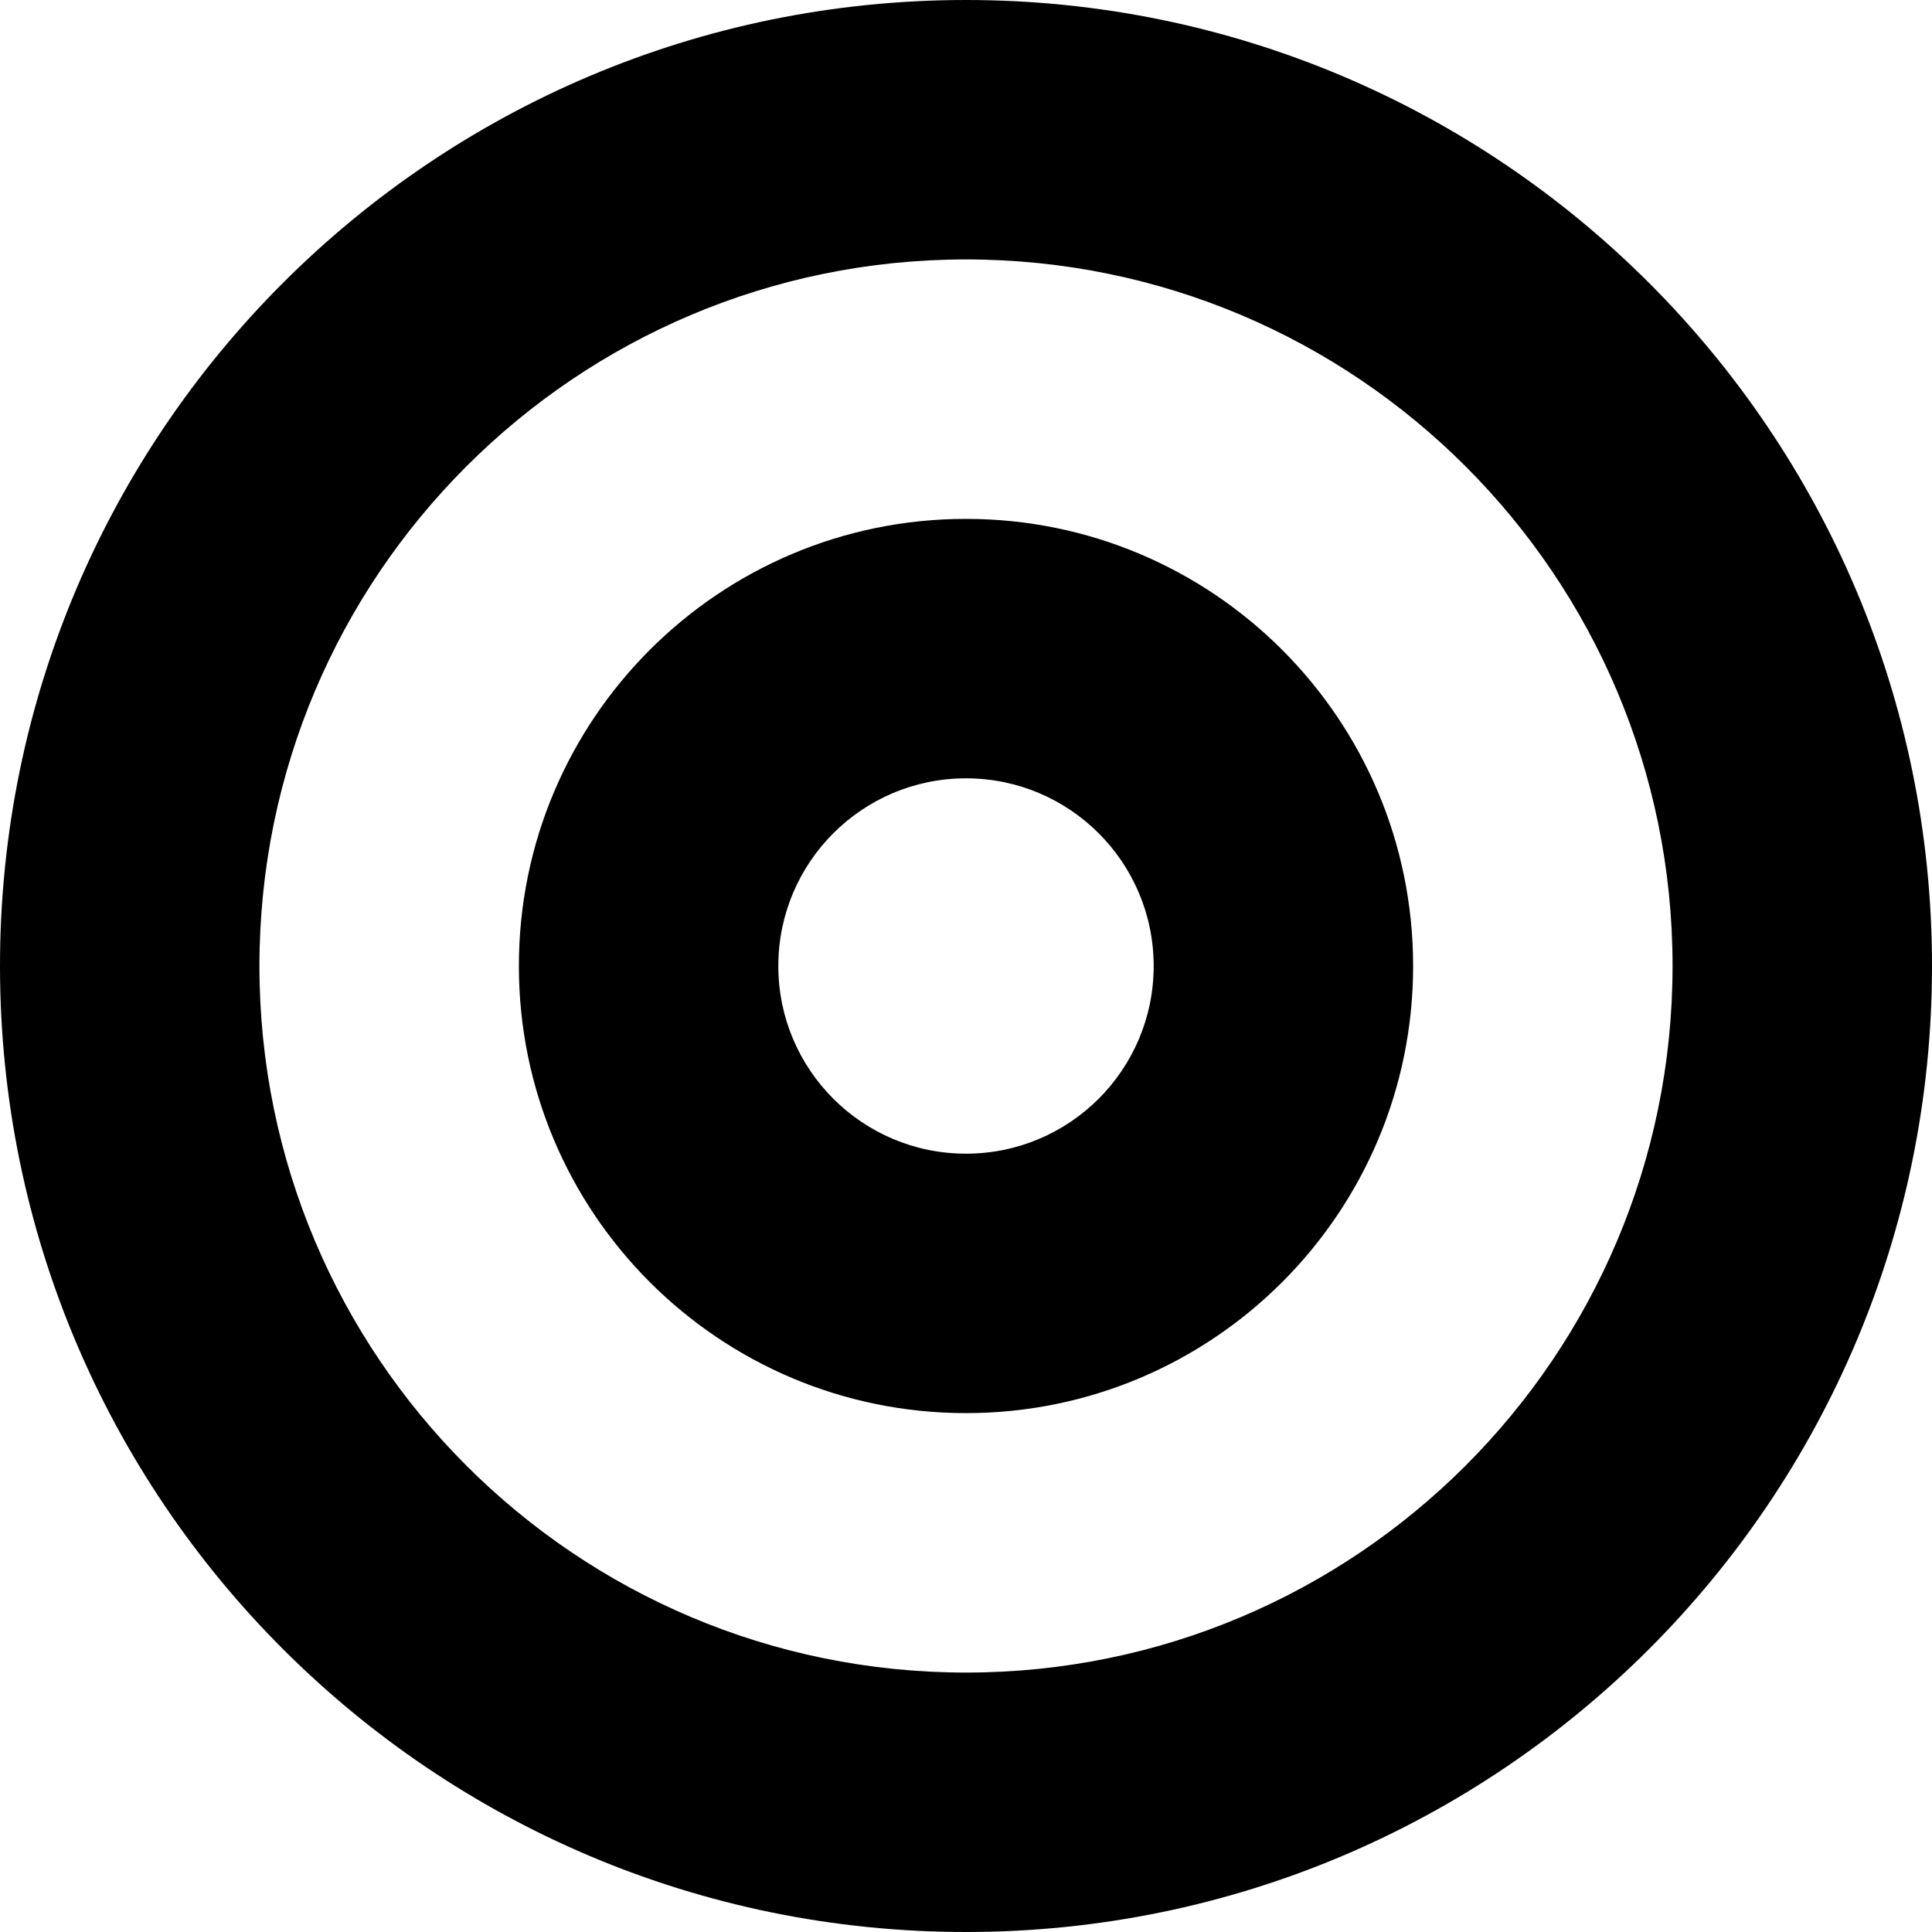
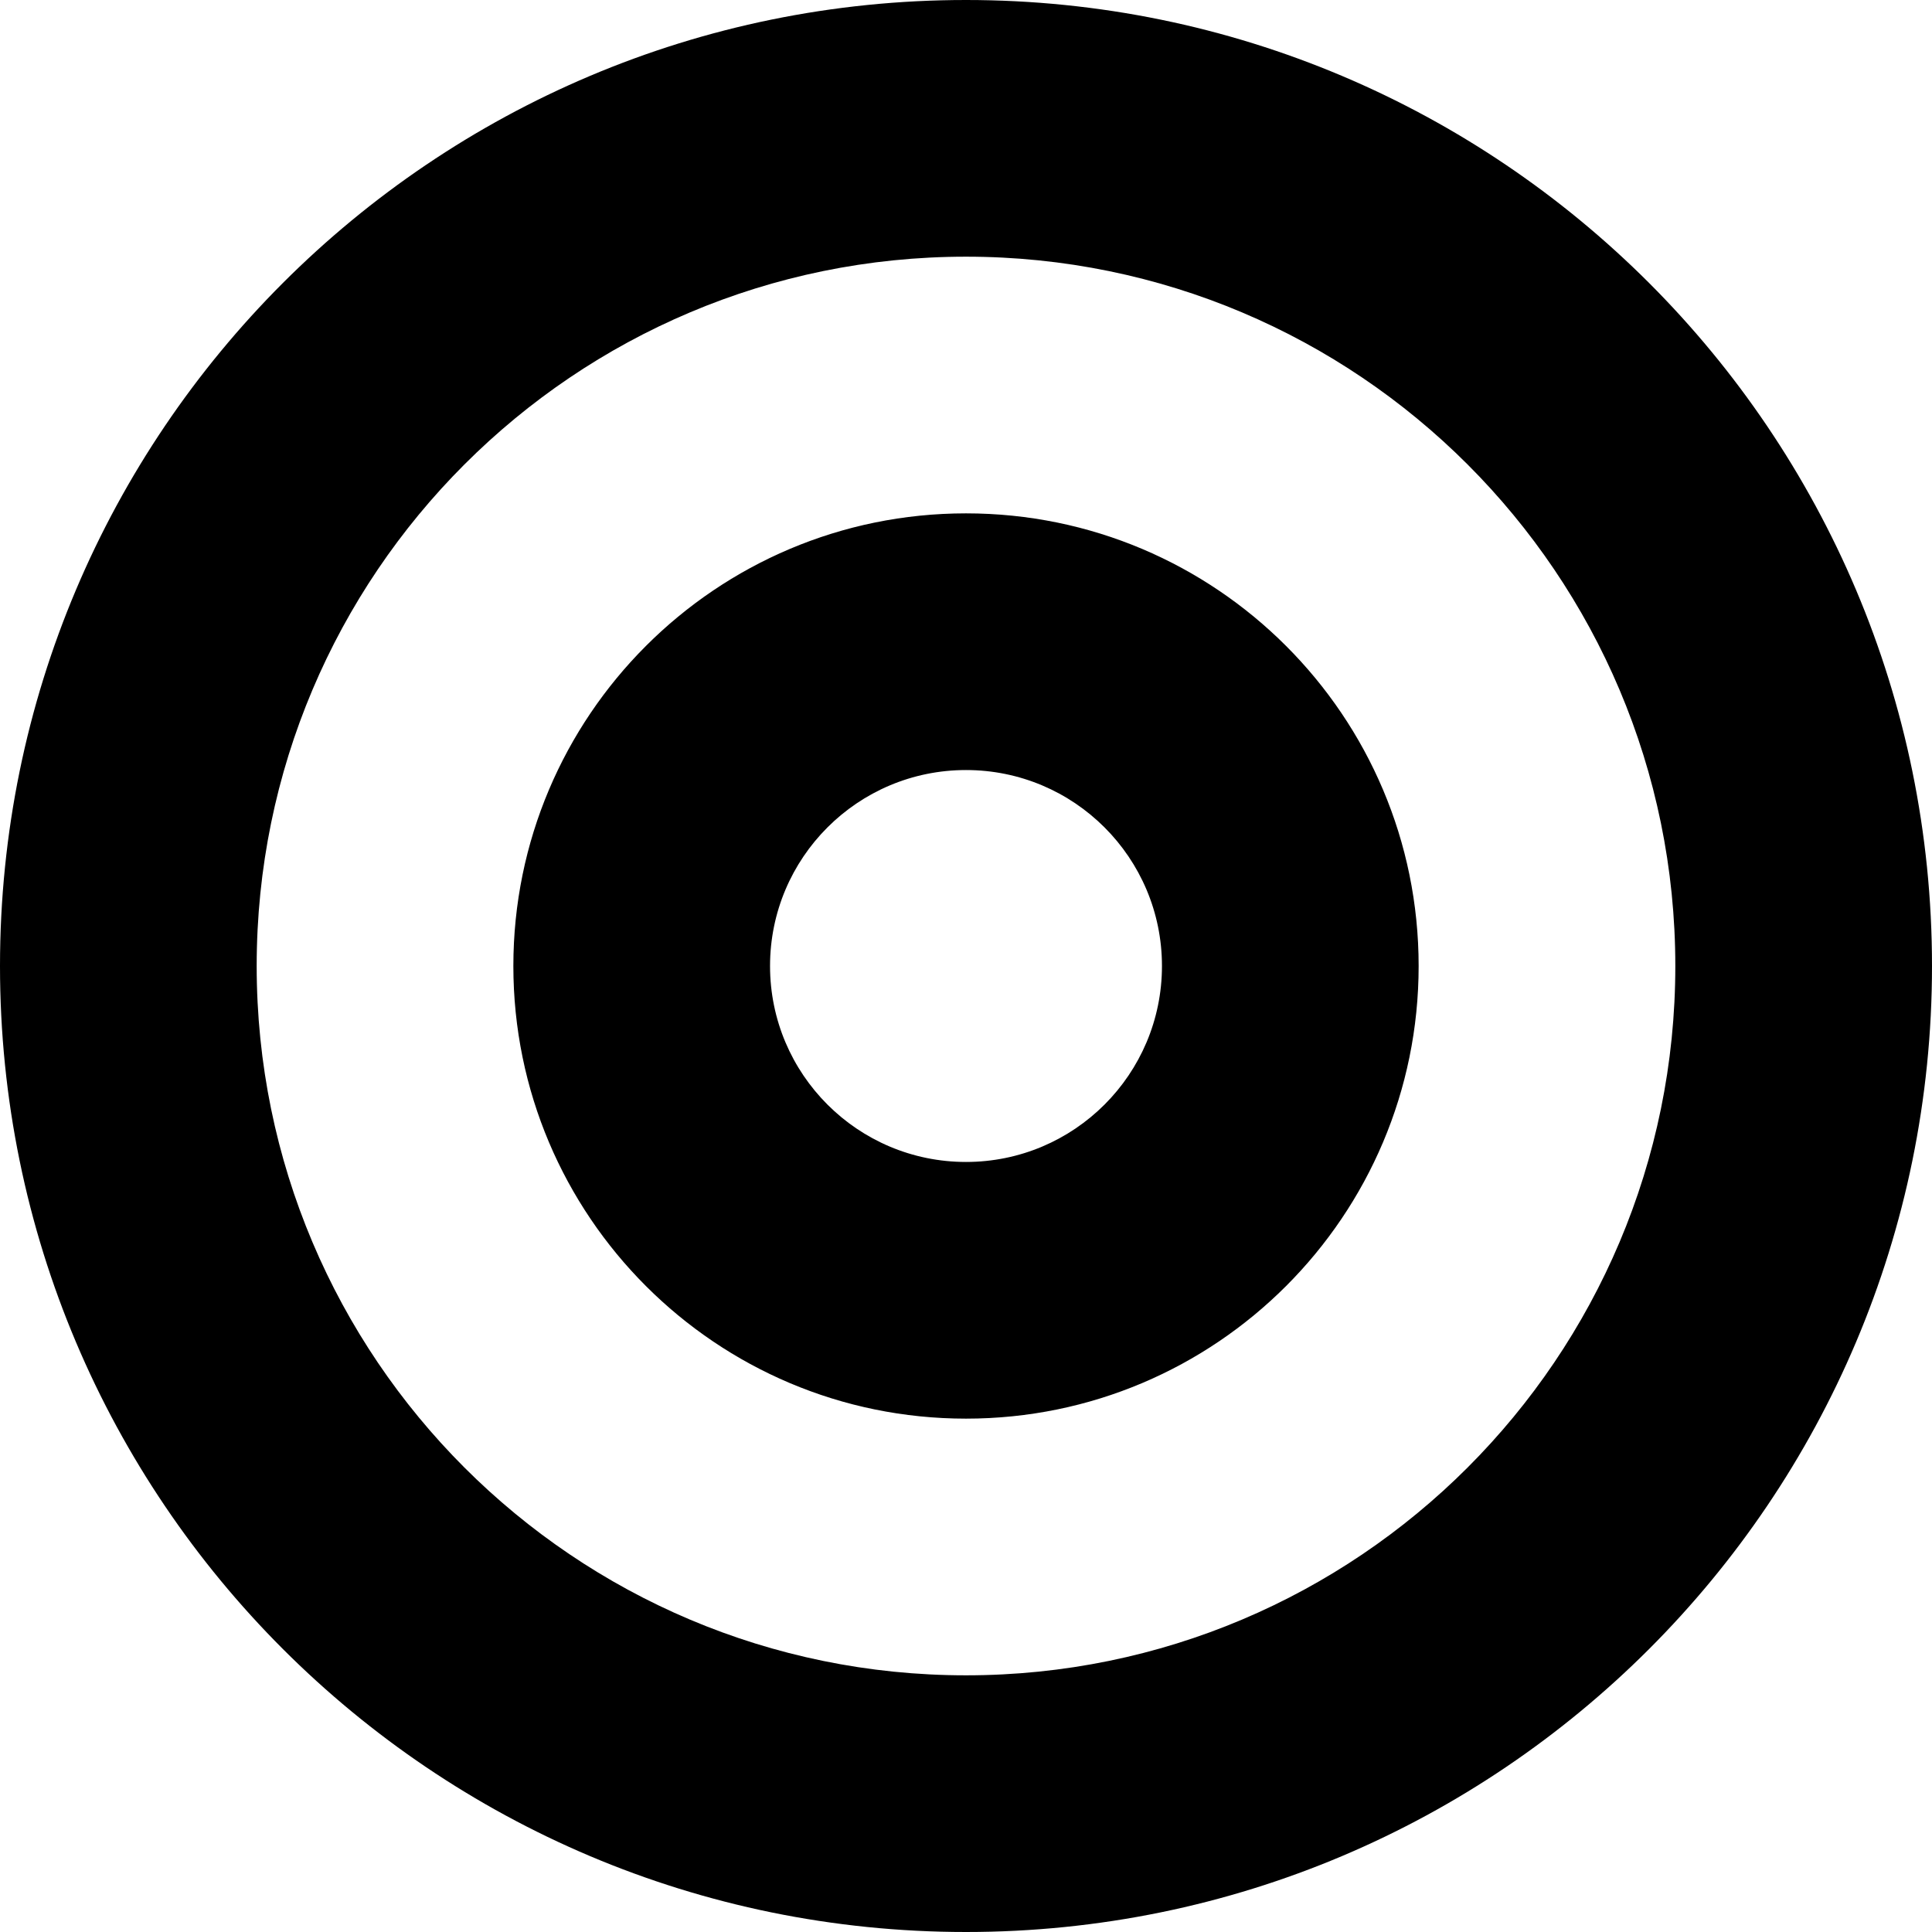
<svg xmlns="http://www.w3.org/2000/svg" version="1.2" viewBox="0 0 70 70" xml:space="preserve" preserveAspectRatio="xMidYMid meet" baseProfile="tiny-ps">
-   <path d="M0 35A35 35 0 1 1 70 35A35 35 0 1 1 0 35ZM9.4 35A25.6 25.6 0 1 0 60.6 35A25.6 25.6 0 1 0 9.4 35ZM18.8 35A16.2 16.2 0 1 1 51.2 35A16.2 16.2 0 1 1 18.8 35ZM28.2 35A6.8 6.8 0 1 0 41.8 35A6.8 6.8 0 1 0 28.2 35Z" />
+   <path d="M0 35A35 35 0 1 1 70 35A35 35 0 1 1 0 35ZM9.3 35A25.7 25.7 0 1 0 60.7 35A25.7 25.7 0 1 0 9.3 35ZM18.6 35A16.4 16.4 0 1 1 51.4 35A16.4 16.4 0 1 1 18.6 35ZM27.9 35A7.1 7.1 0 1 0 42.1 35A7.1 7.1 0 1 0 27.9 35Z" />
</svg>
